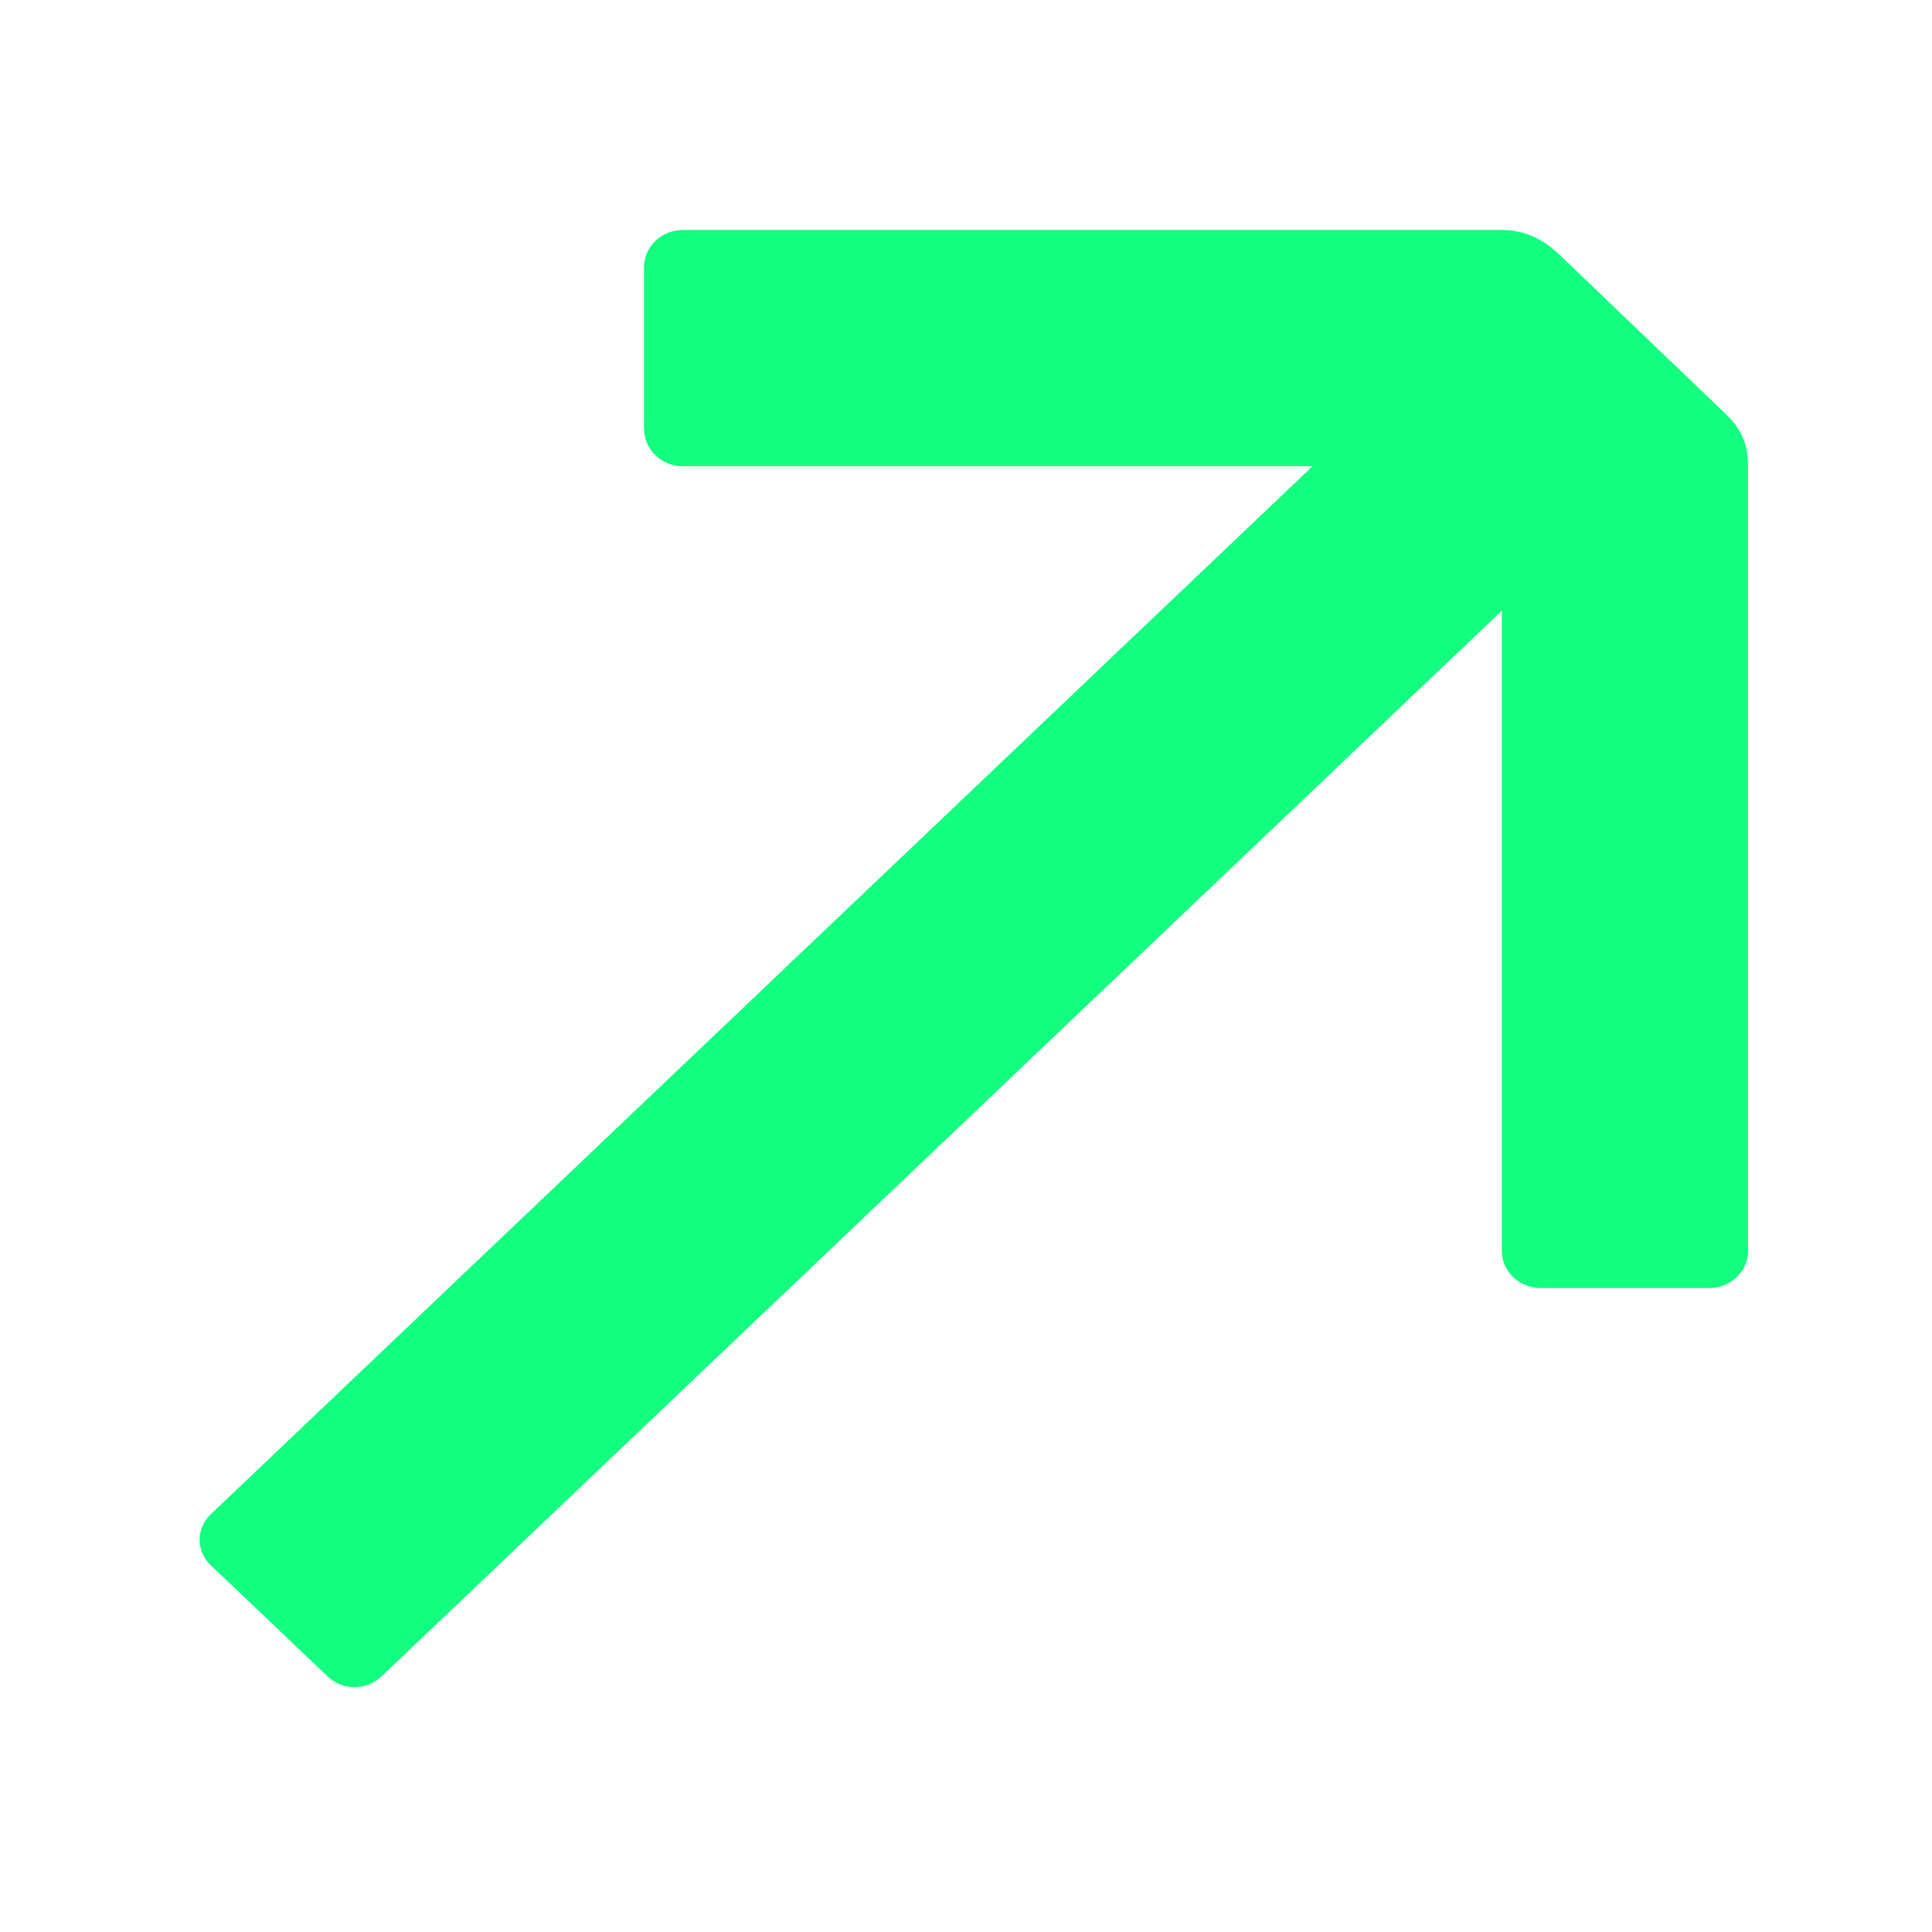
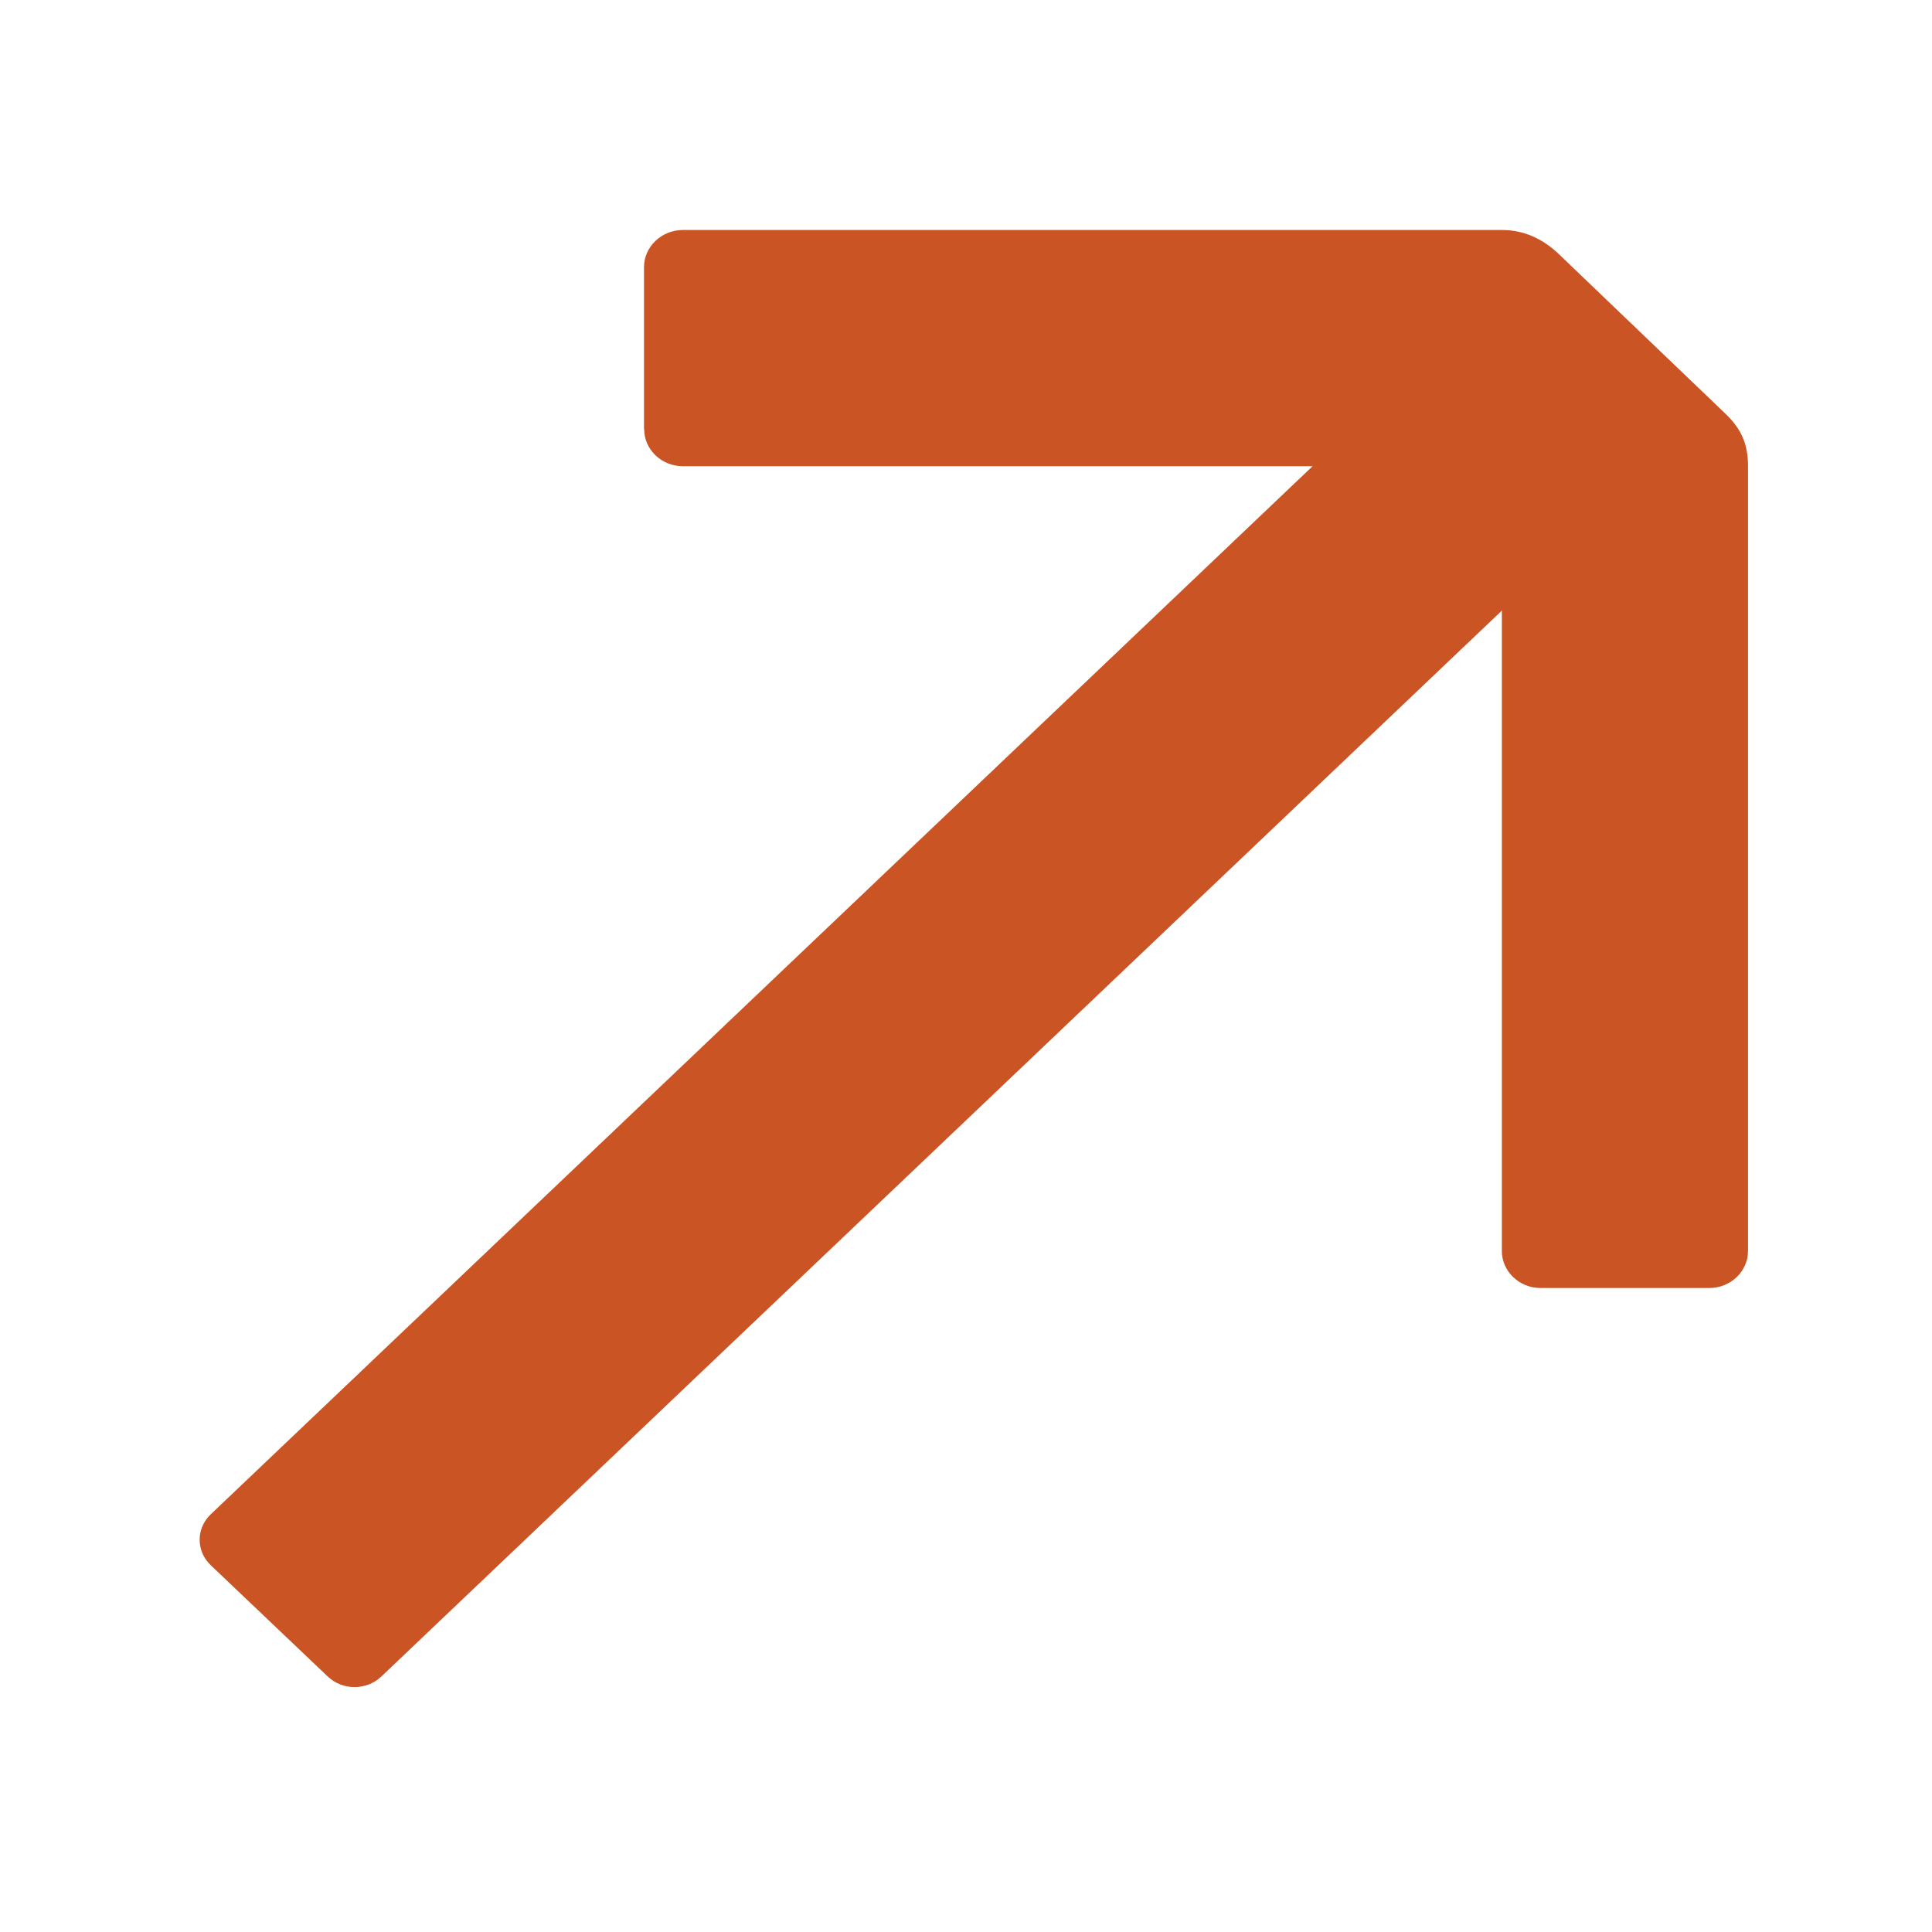
<svg xmlns="http://www.w3.org/2000/svg" width="42" height="42" viewBox="0 0 42 42" fill="none">
-   <path d="M14.004 9.332C14.004 9.774 14.382 10.135 14.843 10.135H30.041C31.689 10.135 32.649 11.055 32.649 12.57V27.196C32.649 27.638 33.026 28 33.488 28H37.161C37.623 28 38 27.638 38 27.196V10.115C37.996 9.653 37.857 9.328 37.514 8.998L33.89 5.526C33.546 5.197 33.135 5 32.653 5H14.839C14.377 5.004 14 5.366 14 5.808V9.332H14.004Z" fill="#12FF80" />
-   <path d="M4.581 34.026L7.126 36.447C7.447 36.752 7.968 36.752 8.289 36.447L33.284 12.67C33.605 12.364 33.605 11.869 33.284 11.564L30.739 9.143C30.418 8.838 29.898 8.838 29.577 9.143L4.581 32.92C4.26 33.226 4.26 33.721 4.581 34.026Z" fill="#12FF80" />
+   <path d="M14.004 9.332C14.004 9.774 14.382 10.135 14.843 10.135H30.041C31.689 10.135 32.649 11.055 32.649 12.57V27.196C32.649 27.638 33.026 28 33.488 28H37.161C37.623 28 38 27.638 38 27.196V10.115C37.996 9.653 37.857 9.328 37.514 8.998L33.89 5.526C33.546 5.197 33.135 5 32.653 5H14.839C14.377 5.004 14 5.366 14 5.808V9.332H14.004Z" fill="#cb5424" />
+   <path d="M4.581 34.026L7.126 36.447C7.447 36.752 7.968 36.752 8.289 36.447L33.284 12.67C33.605 12.364 33.605 11.869 33.284 11.564L30.739 9.143C30.418 8.838 29.898 8.838 29.577 9.143L4.581 32.92C4.26 33.226 4.26 33.721 4.581 34.026Z" fill="#cb5424" />
</svg>
